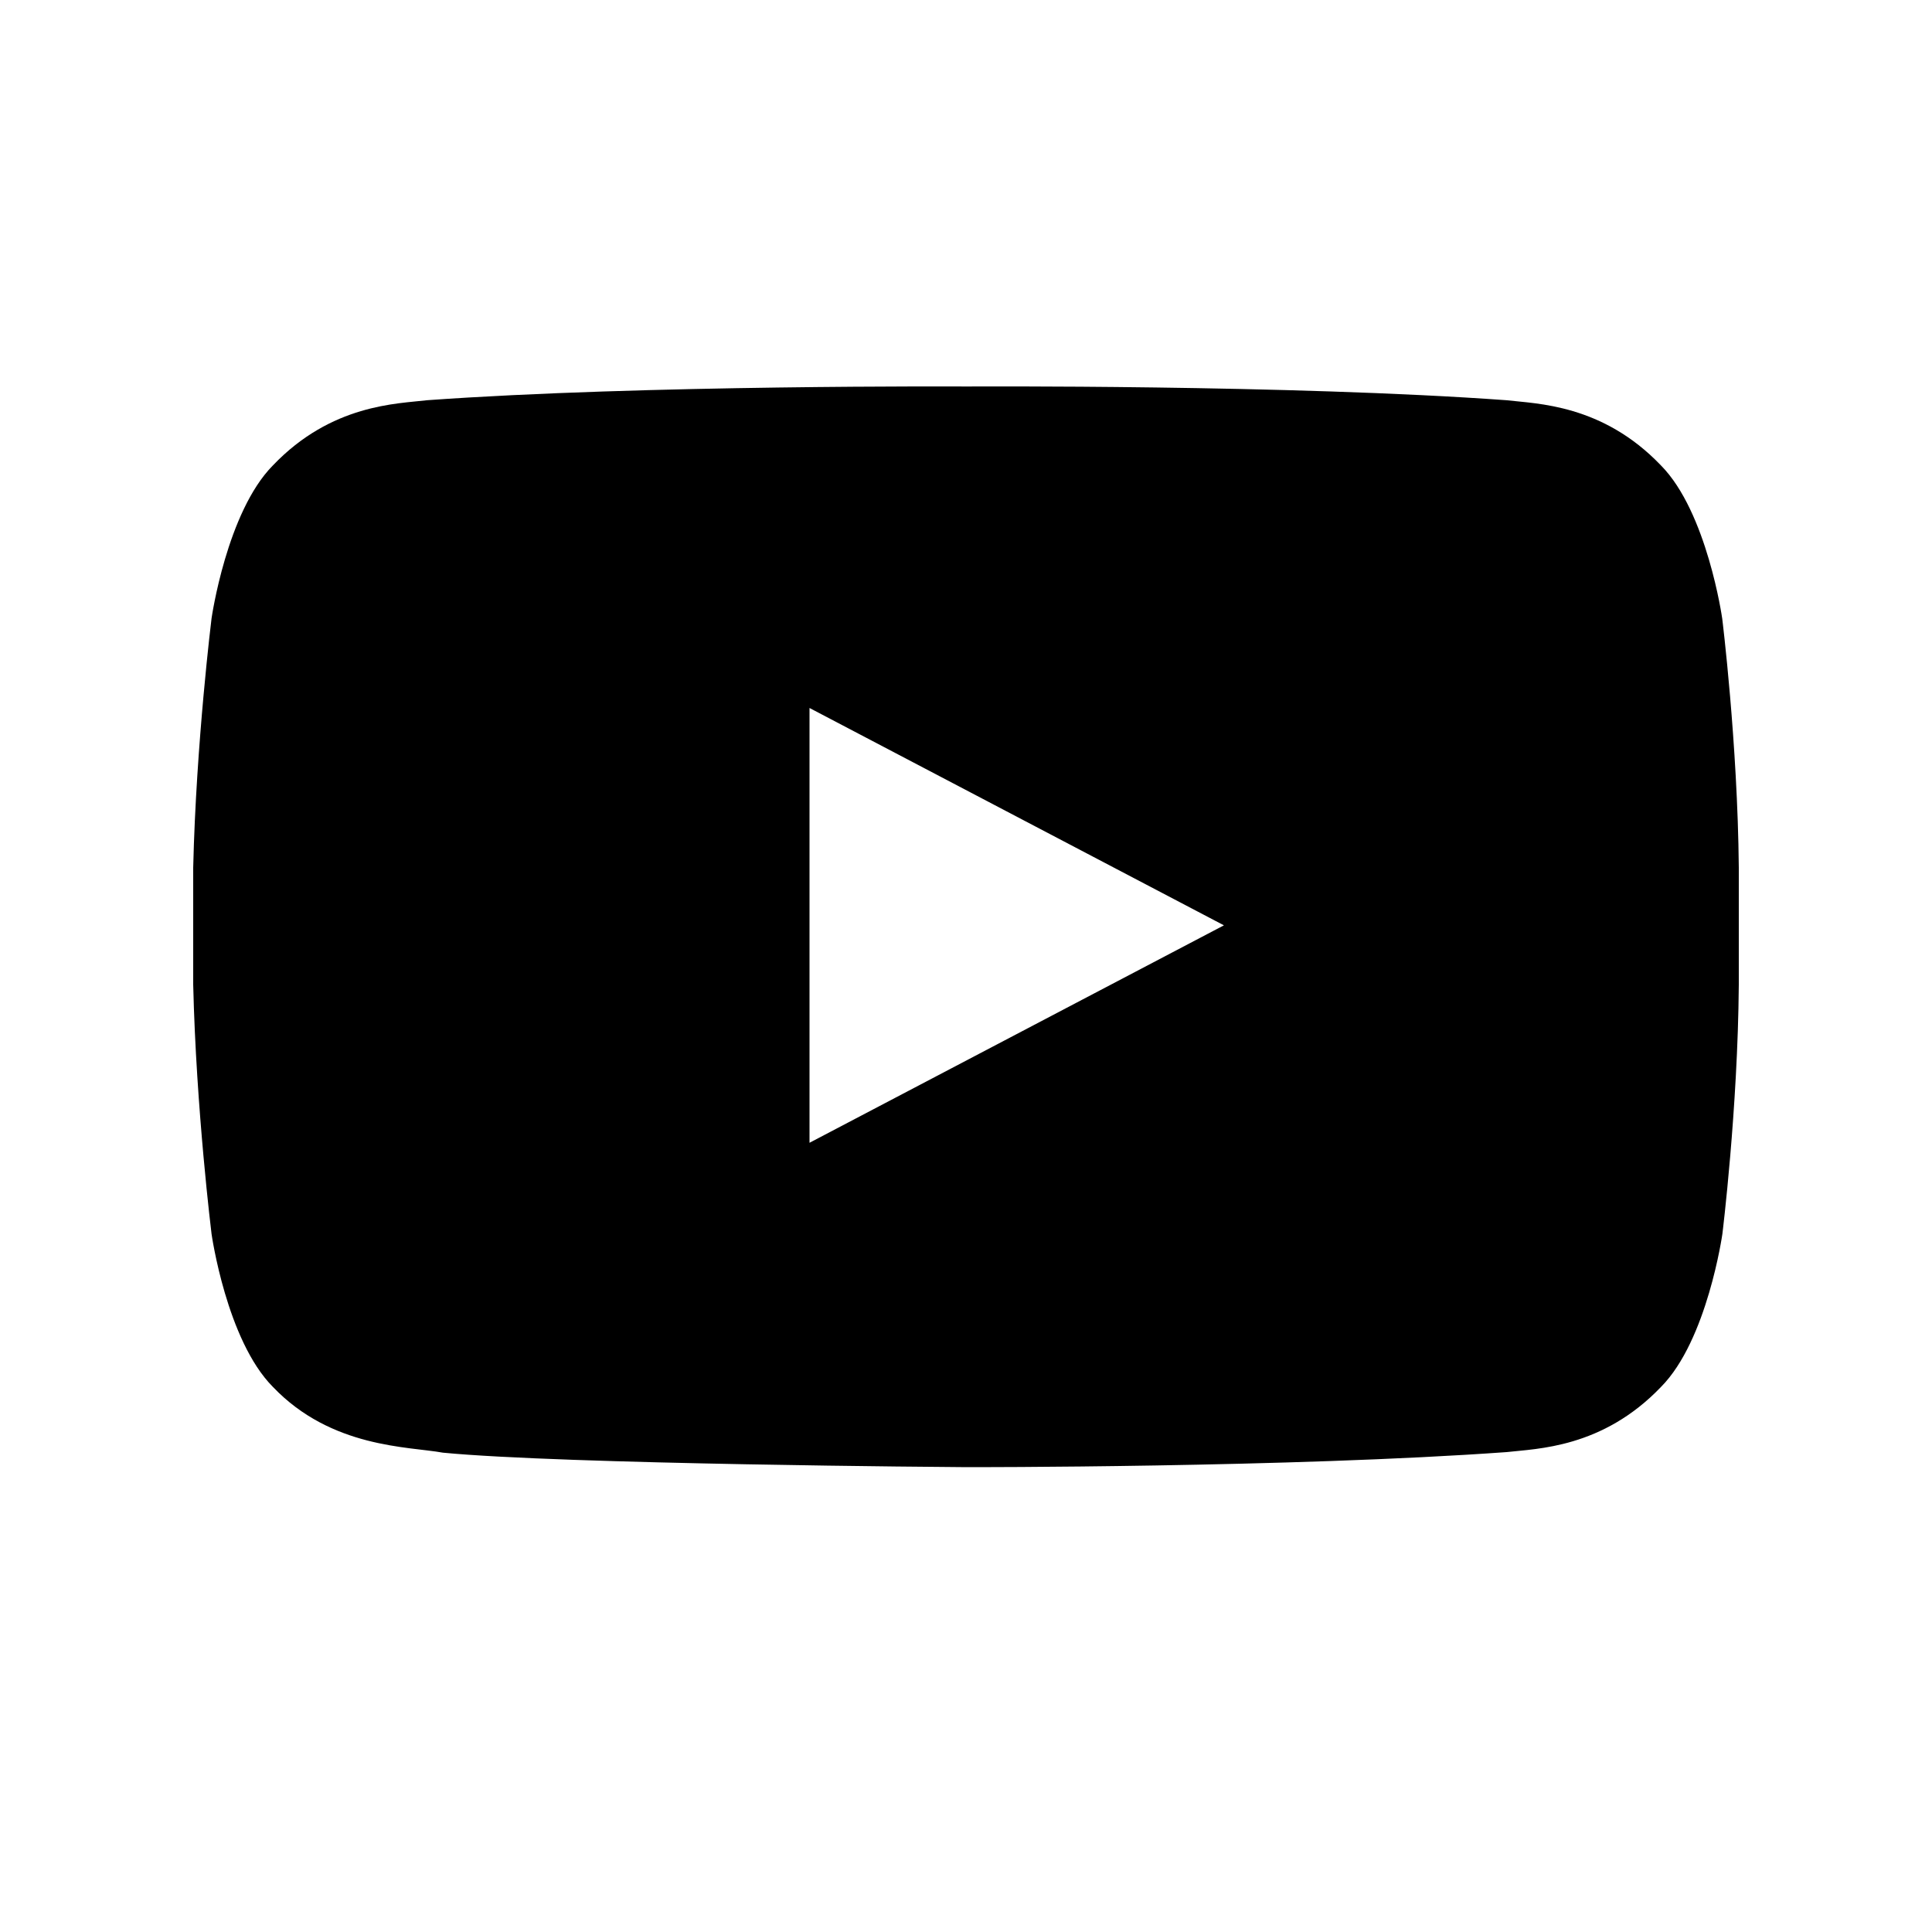
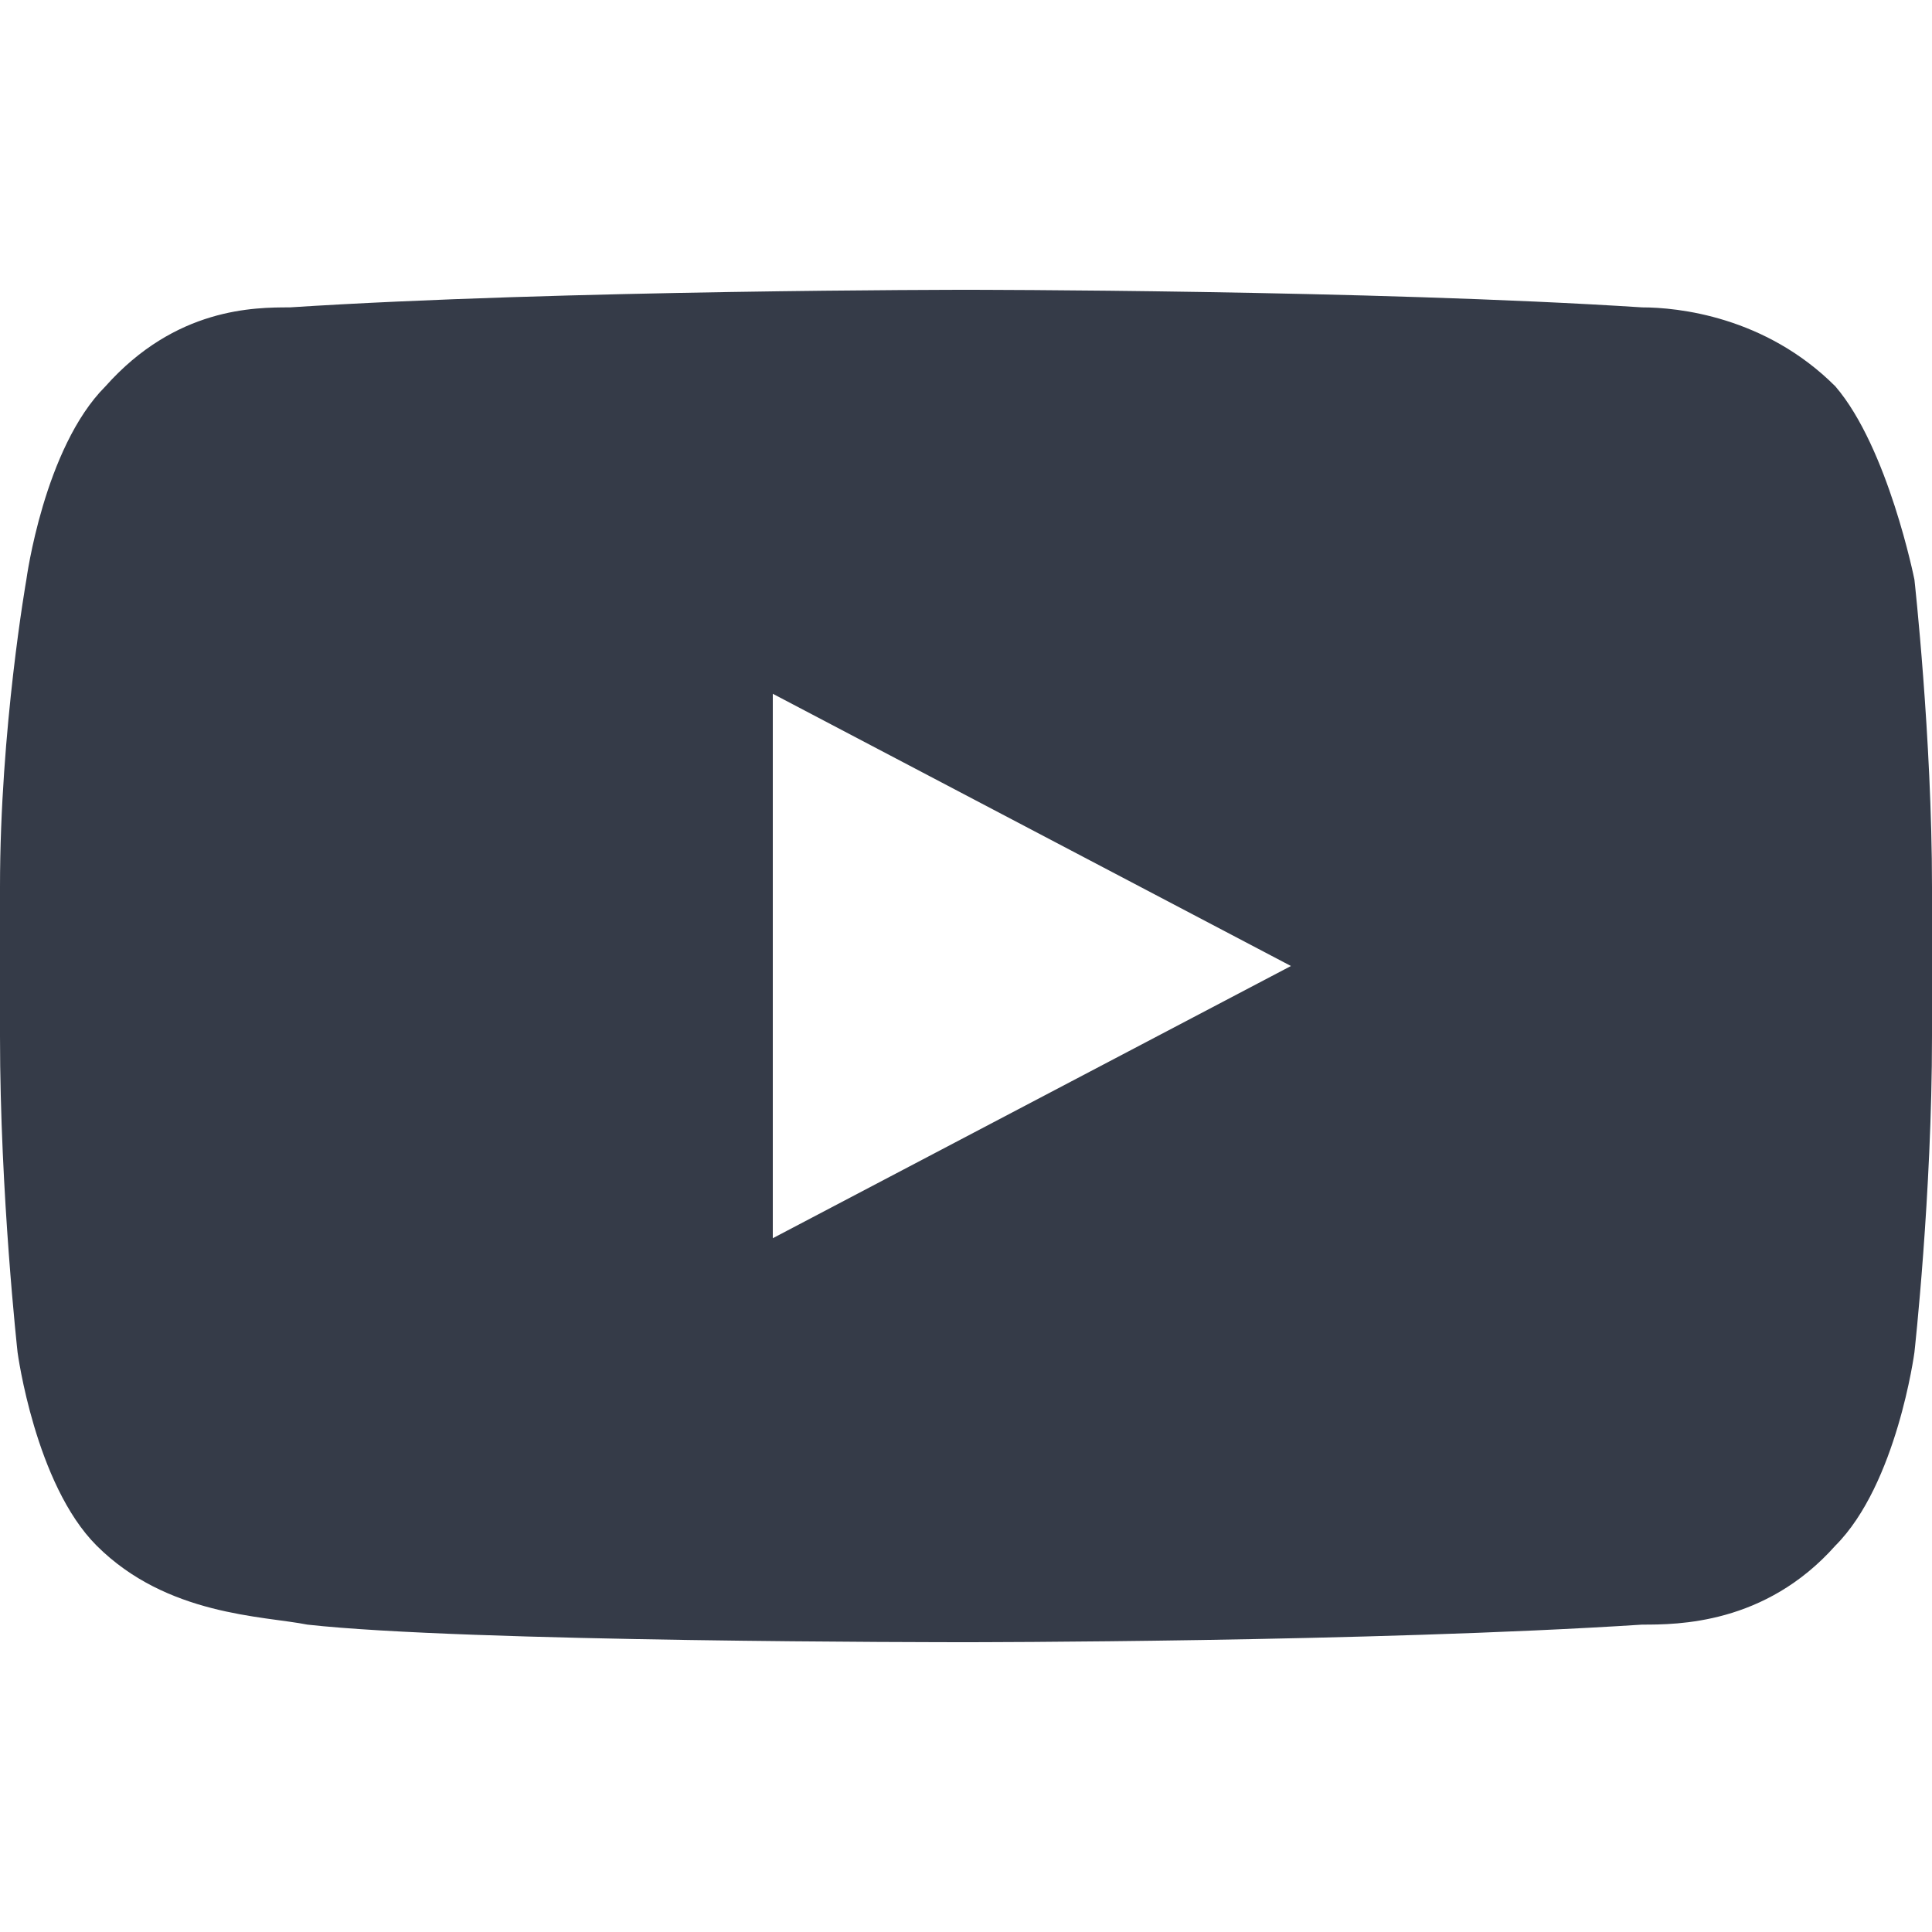
- <svg xmlns="http://www.w3.org/2000/svg" width="20" height="20" viewBox="0 0 20 20">
-   <path d="M17.828 6.4s.16 1.29.172 2.582v1.21c-.01 1.29-.17 2.582-.17 2.582s-.156 1.1-.635 1.583c-.607.635-1.287.639-1.598.675-2.233.161-5.588.156-5.59.156-.14-.001-4.167-.029-5.422-.15-.355-.065-1.154-.046-1.76-.681-.48-.483-.635-1.583-.635-1.583s-.16-1.29-.19-2.582v-1.21c.03-1.291.19-2.581.19-2.581s.157-1.1.635-1.583c.606-.635 1.287-.638 1.598-.675 2.233-.161 5.586-.142 5.586-.142s3.352-.02 5.585.142c.313.037.993.04 1.6.675.478.483.634 1.583.634 1.583ZM8.38 11.83l4.29-2.251-4.29-2.25v4.5Z" />
+ <svg xmlns="http://www.w3.org/2000/svg" width="20" height="20" viewBox="0 0 20 20" fill="none">
+   <path d="M19.818 6C19.818 6 20 7.636 20 9.182V10.727C20 12.364 19.818 14 19.818 14C19.818 14 19.636 15.364 19 16C18.273 16.818 17.364 16.818 17 16.818C14.182 17 10 17 10 17C9.818 17 4.818 17 3.182 16.818C2.727 16.727 1.727 16.727 1 16C0.364 15.364 0.182 14 0.182 14C0.182 14 0 12.364 0 10.727V9.182C0 7.545 0.273 6 0.273 6C0.273 6 0.455 4.636 1.091 4C1.818 3.182 2.636 3.182 3 3.182C5.818 3 10 3 10 3C10 3 14.182 3 17 3.182C17.364 3.182 18.273 3.273 19 4C19.546 4.636 19.818 6 19.818 6ZM8 12.818L13.364 10L8 7.182V12.818Z" fill="#353B48" />
</svg>
